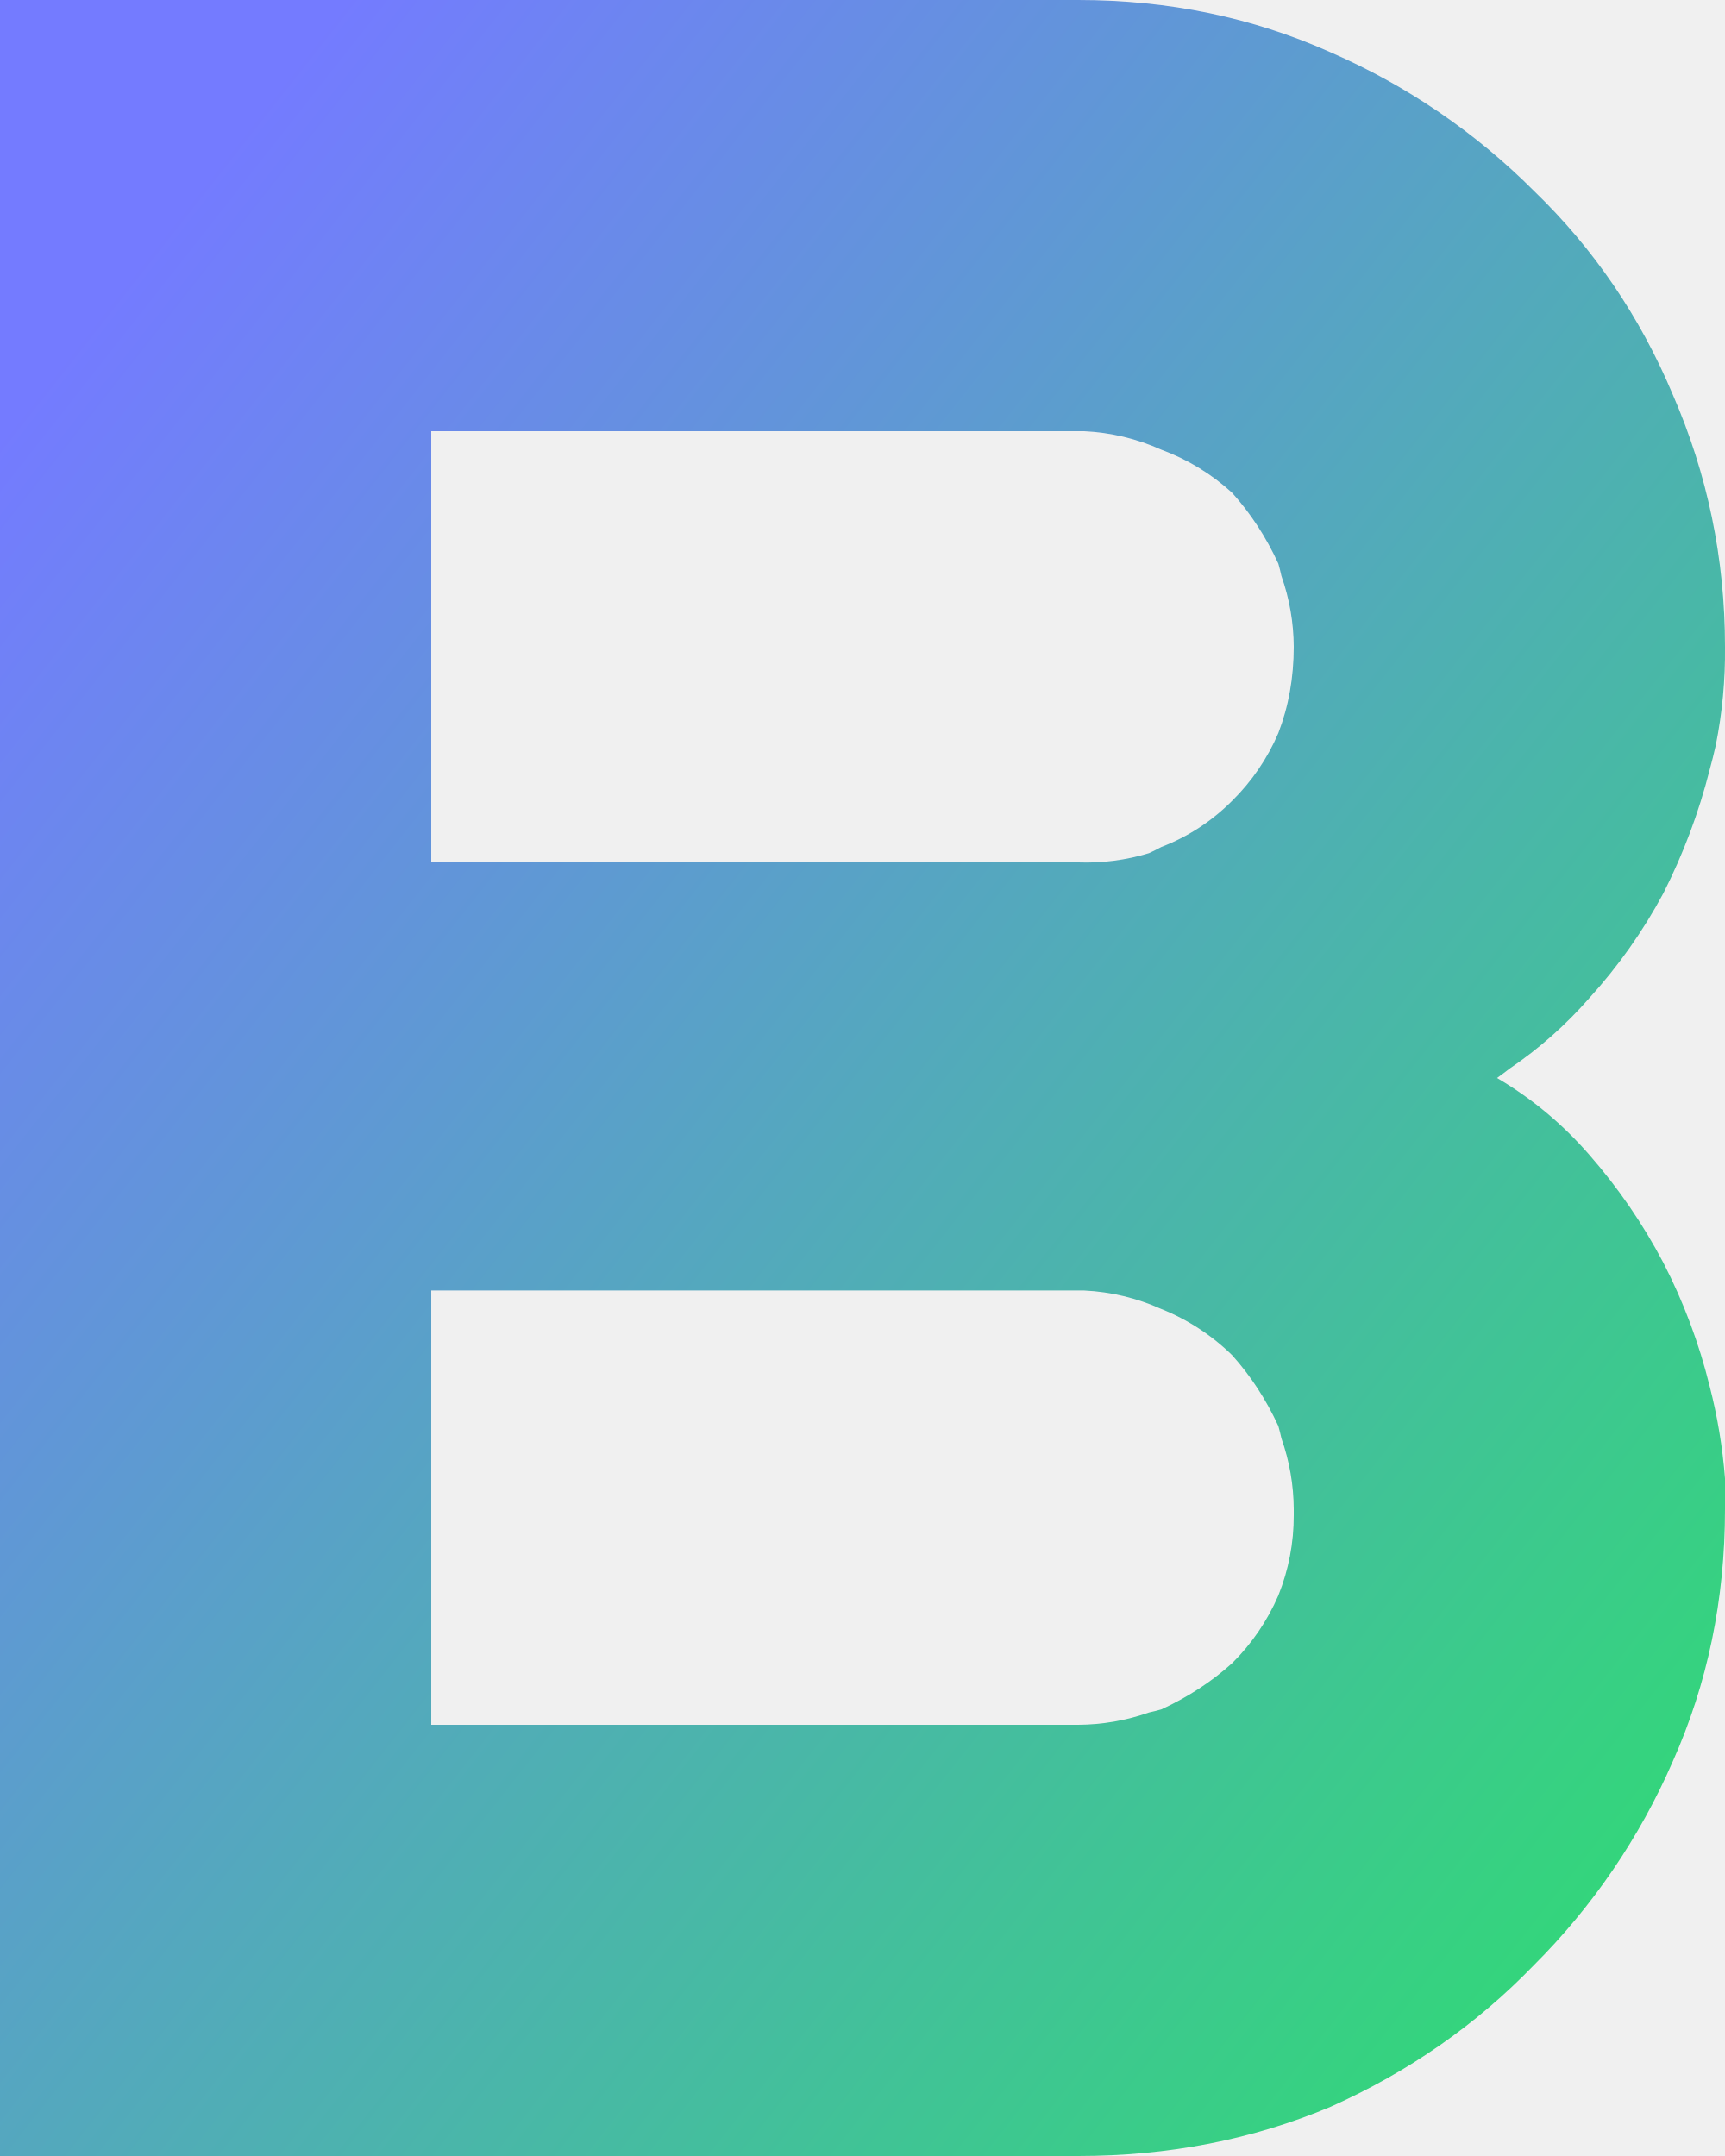
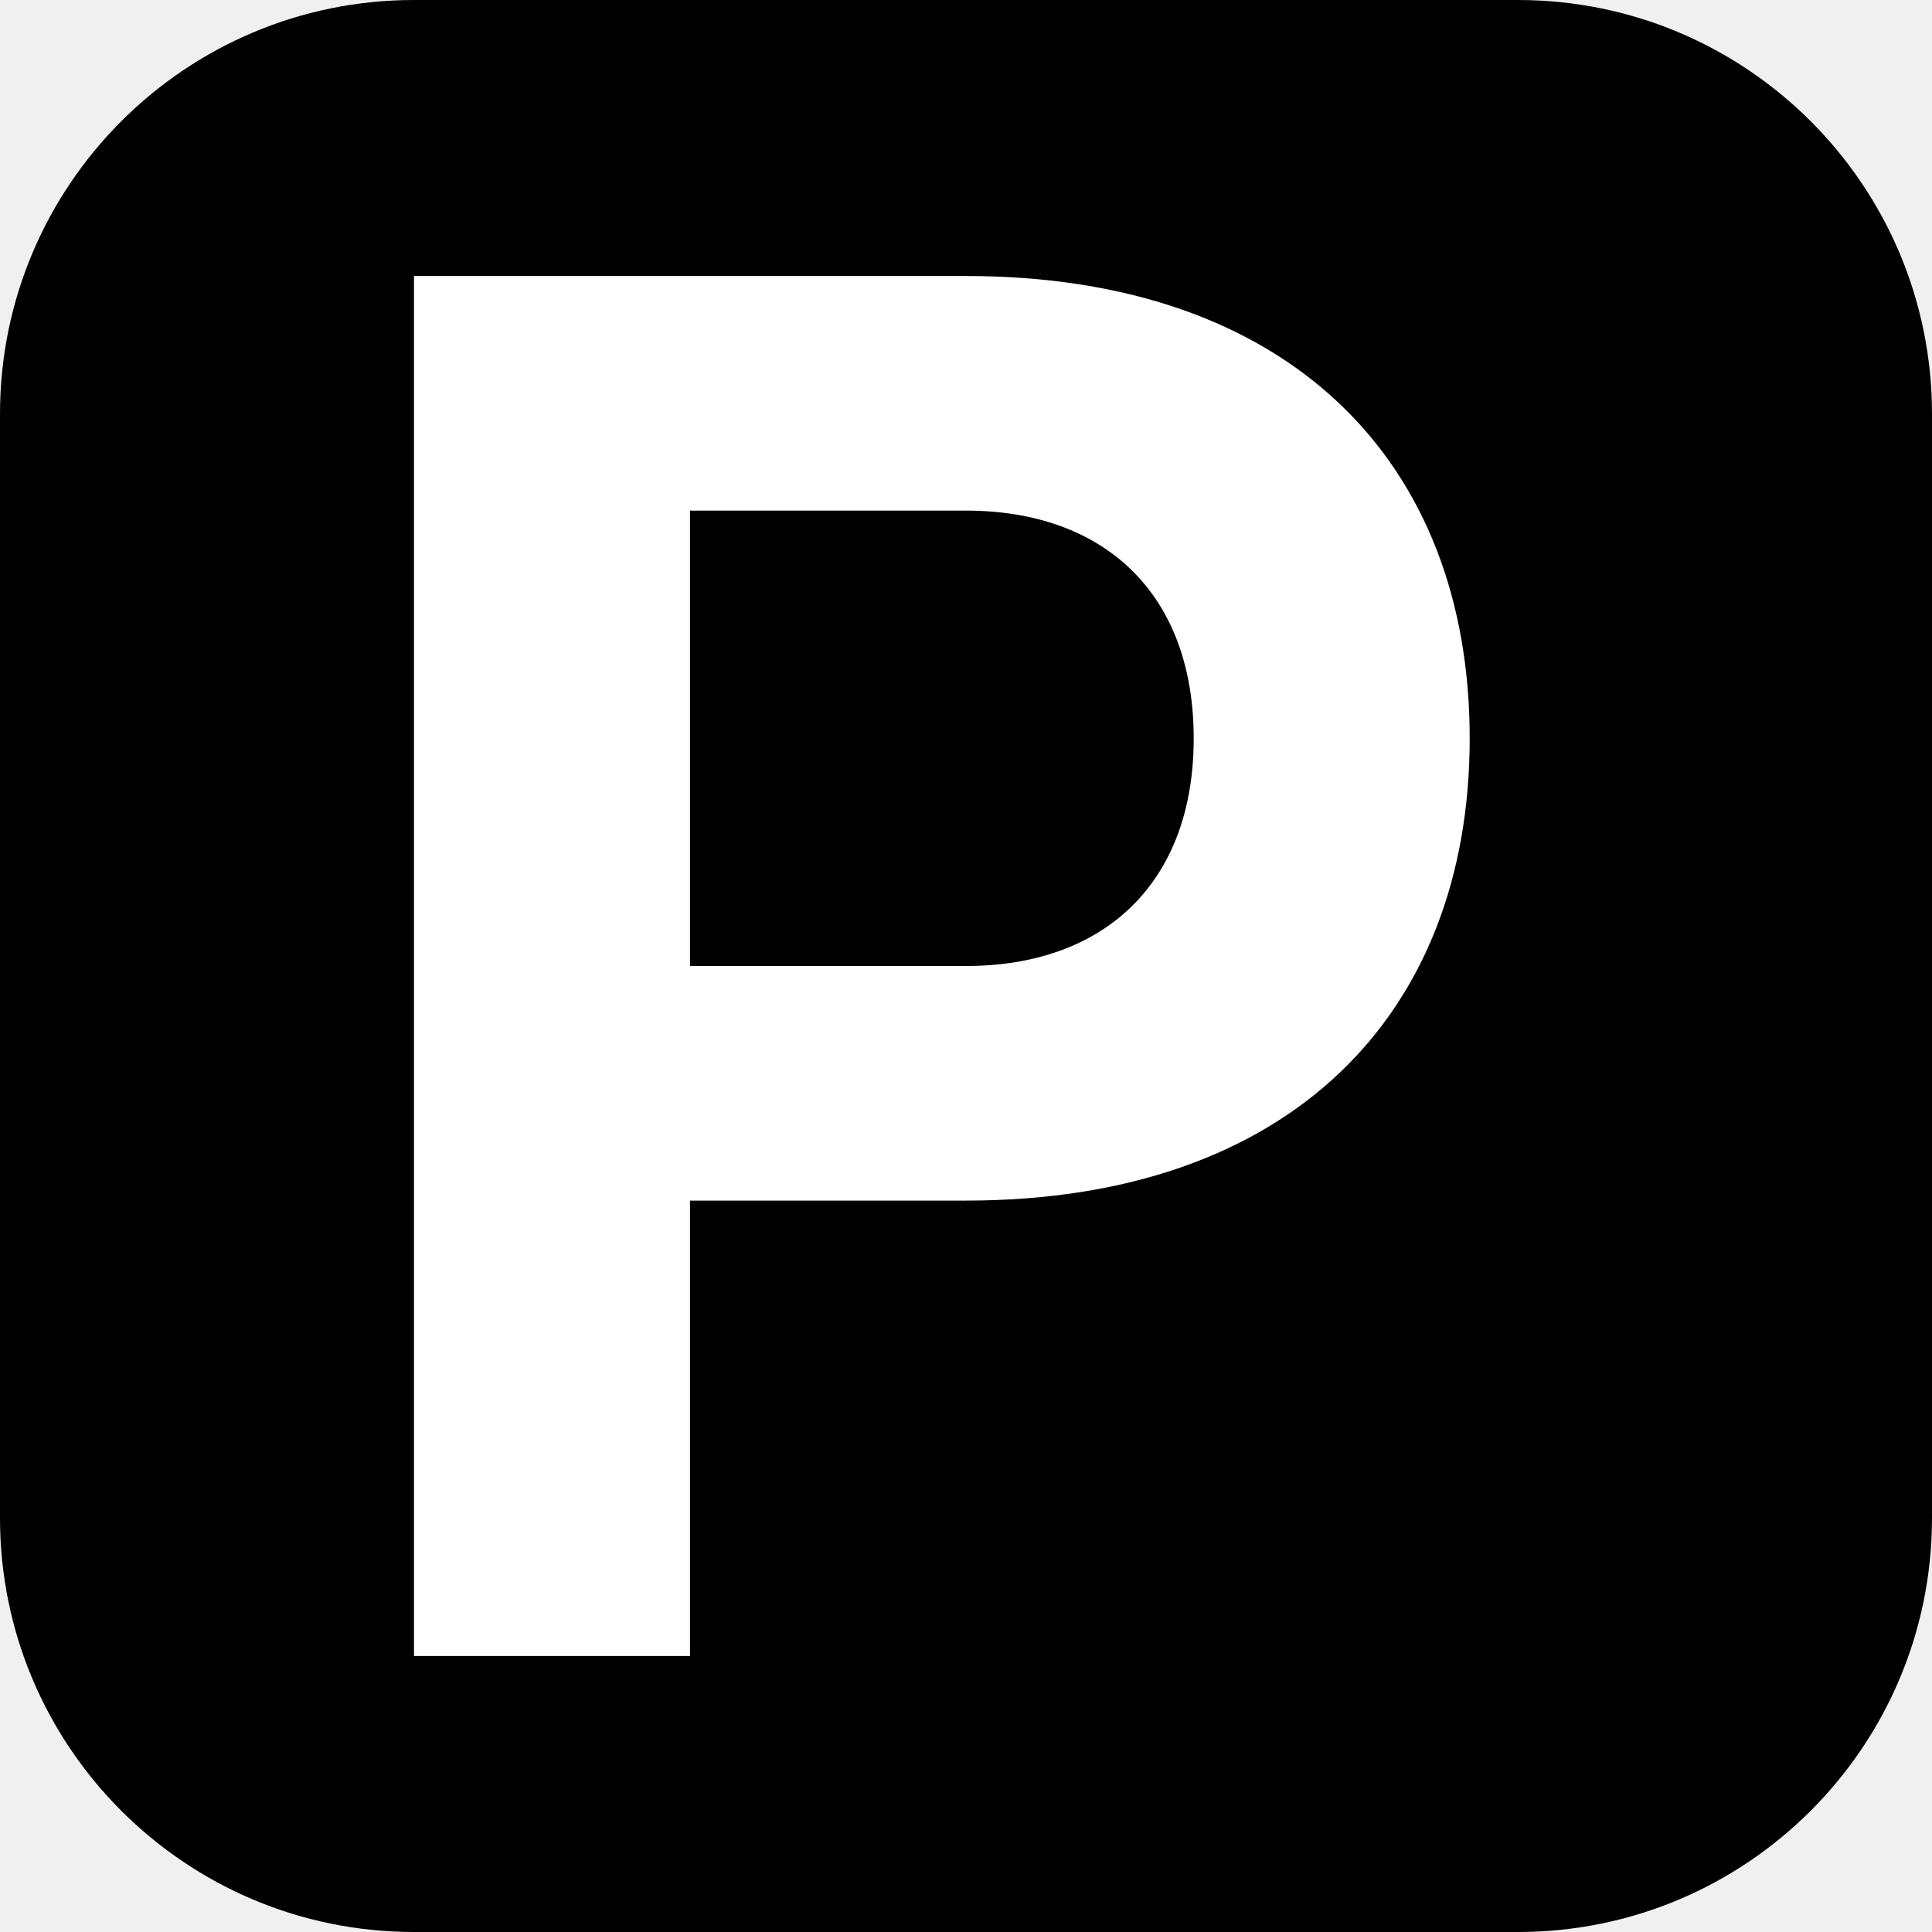
- <svg xmlns="http://www.w3.org/2000/svg" viewBox="0 0 56 70">
-   <defs>
-     <linearGradient id="gradient" x1="0%" y1="20%" x2="100%" y2="120%">
-       <stop offset="0%" style="stop-color:#747bff" />
-       <stop offset="100%" style="stop-color:#24eb5c" />
-     </linearGradient>
-   </defs>
-   <path fill="url(#gradient)" d="M35 70H0V0h35q4.4 0 8.2 1.7a21.4 21.4 0 0 1 6.6 4.5q2.9 2.8 4.5 6.6Q56 16.7 56 21a15.4 15.4 0 0 1-.3 3.2 17.6 17.6 0 0 1-.2.8 19.4 19.4 0 0 1-1.5 4 17 17 0 0 1-2.4 3.4 13.5 13.5 0 0 1-2.6 2.3 12.5 12.5 0 0 1-.4.3q1.7 1 3 2.5Q53 39.1 54 41a18.3 18.3 0 0 1 1.5 4 17.4 17.4 0 0 1 .5 3 15.3 15.3 0 0 1 0 1q0 4.4-1.7 8.2a21.4 21.4 0 0 1-4.5 6.6q-2.8 2.9-6.6 4.6Q39.4 70 35 70ZM14 14v14h21a7 7 0 0 0 2.3-.3 6.6 6.6 0 0 0 .4-.2Q39 27 40 26a6.9 6.9 0 0 0 1.5-2.2q.5-1.3.5-2.8a7 7 0 0 0-.4-2.3 6.6 6.6 0 0 0-.1-.4Q40.9 17 40 16a7 7 0 0 0-2.3-1.4 6.9 6.9 0 0 0-2.5-.6 7.9 7.9 0 0 0-.2 0H14Zm0 28v14h21a7 7 0 0 0 2.3-.4 6.6 6.6 0 0 0 .4-.1Q39 54.9 40 54a7 7 0 0 0 1.5-2.2 6.9 6.9 0 0 0 .5-2.6 7.9 7.9 0 0 0 0-.2 7 7 0 0 0-.4-2.3 6.6 6.6 0 0 0-.1-.4Q40.9 45 40 44a7 7 0 0 0-2.3-1.5 6.9 6.9 0 0 0-2.5-.6 7.9 7.9 0 0 0-.2 0H14Z" />
+ <svg xmlns="http://www.w3.org/2000/svg" viewBox="0 0 28 28">
+   <rect width="28" height="28" rx="6" fill="currentColor" />
+   <path fill="white" d="M6 4h8c4.7 0 7.3 2.7 7.3 6.7s-2.6 6.7-7.3 6.7H10V24H6V4Zm4 3.4v6.6h4c2 0 3.3-1.2 3.3-3.3S16 7.4 14 7.4h-4Z" />
</svg>
